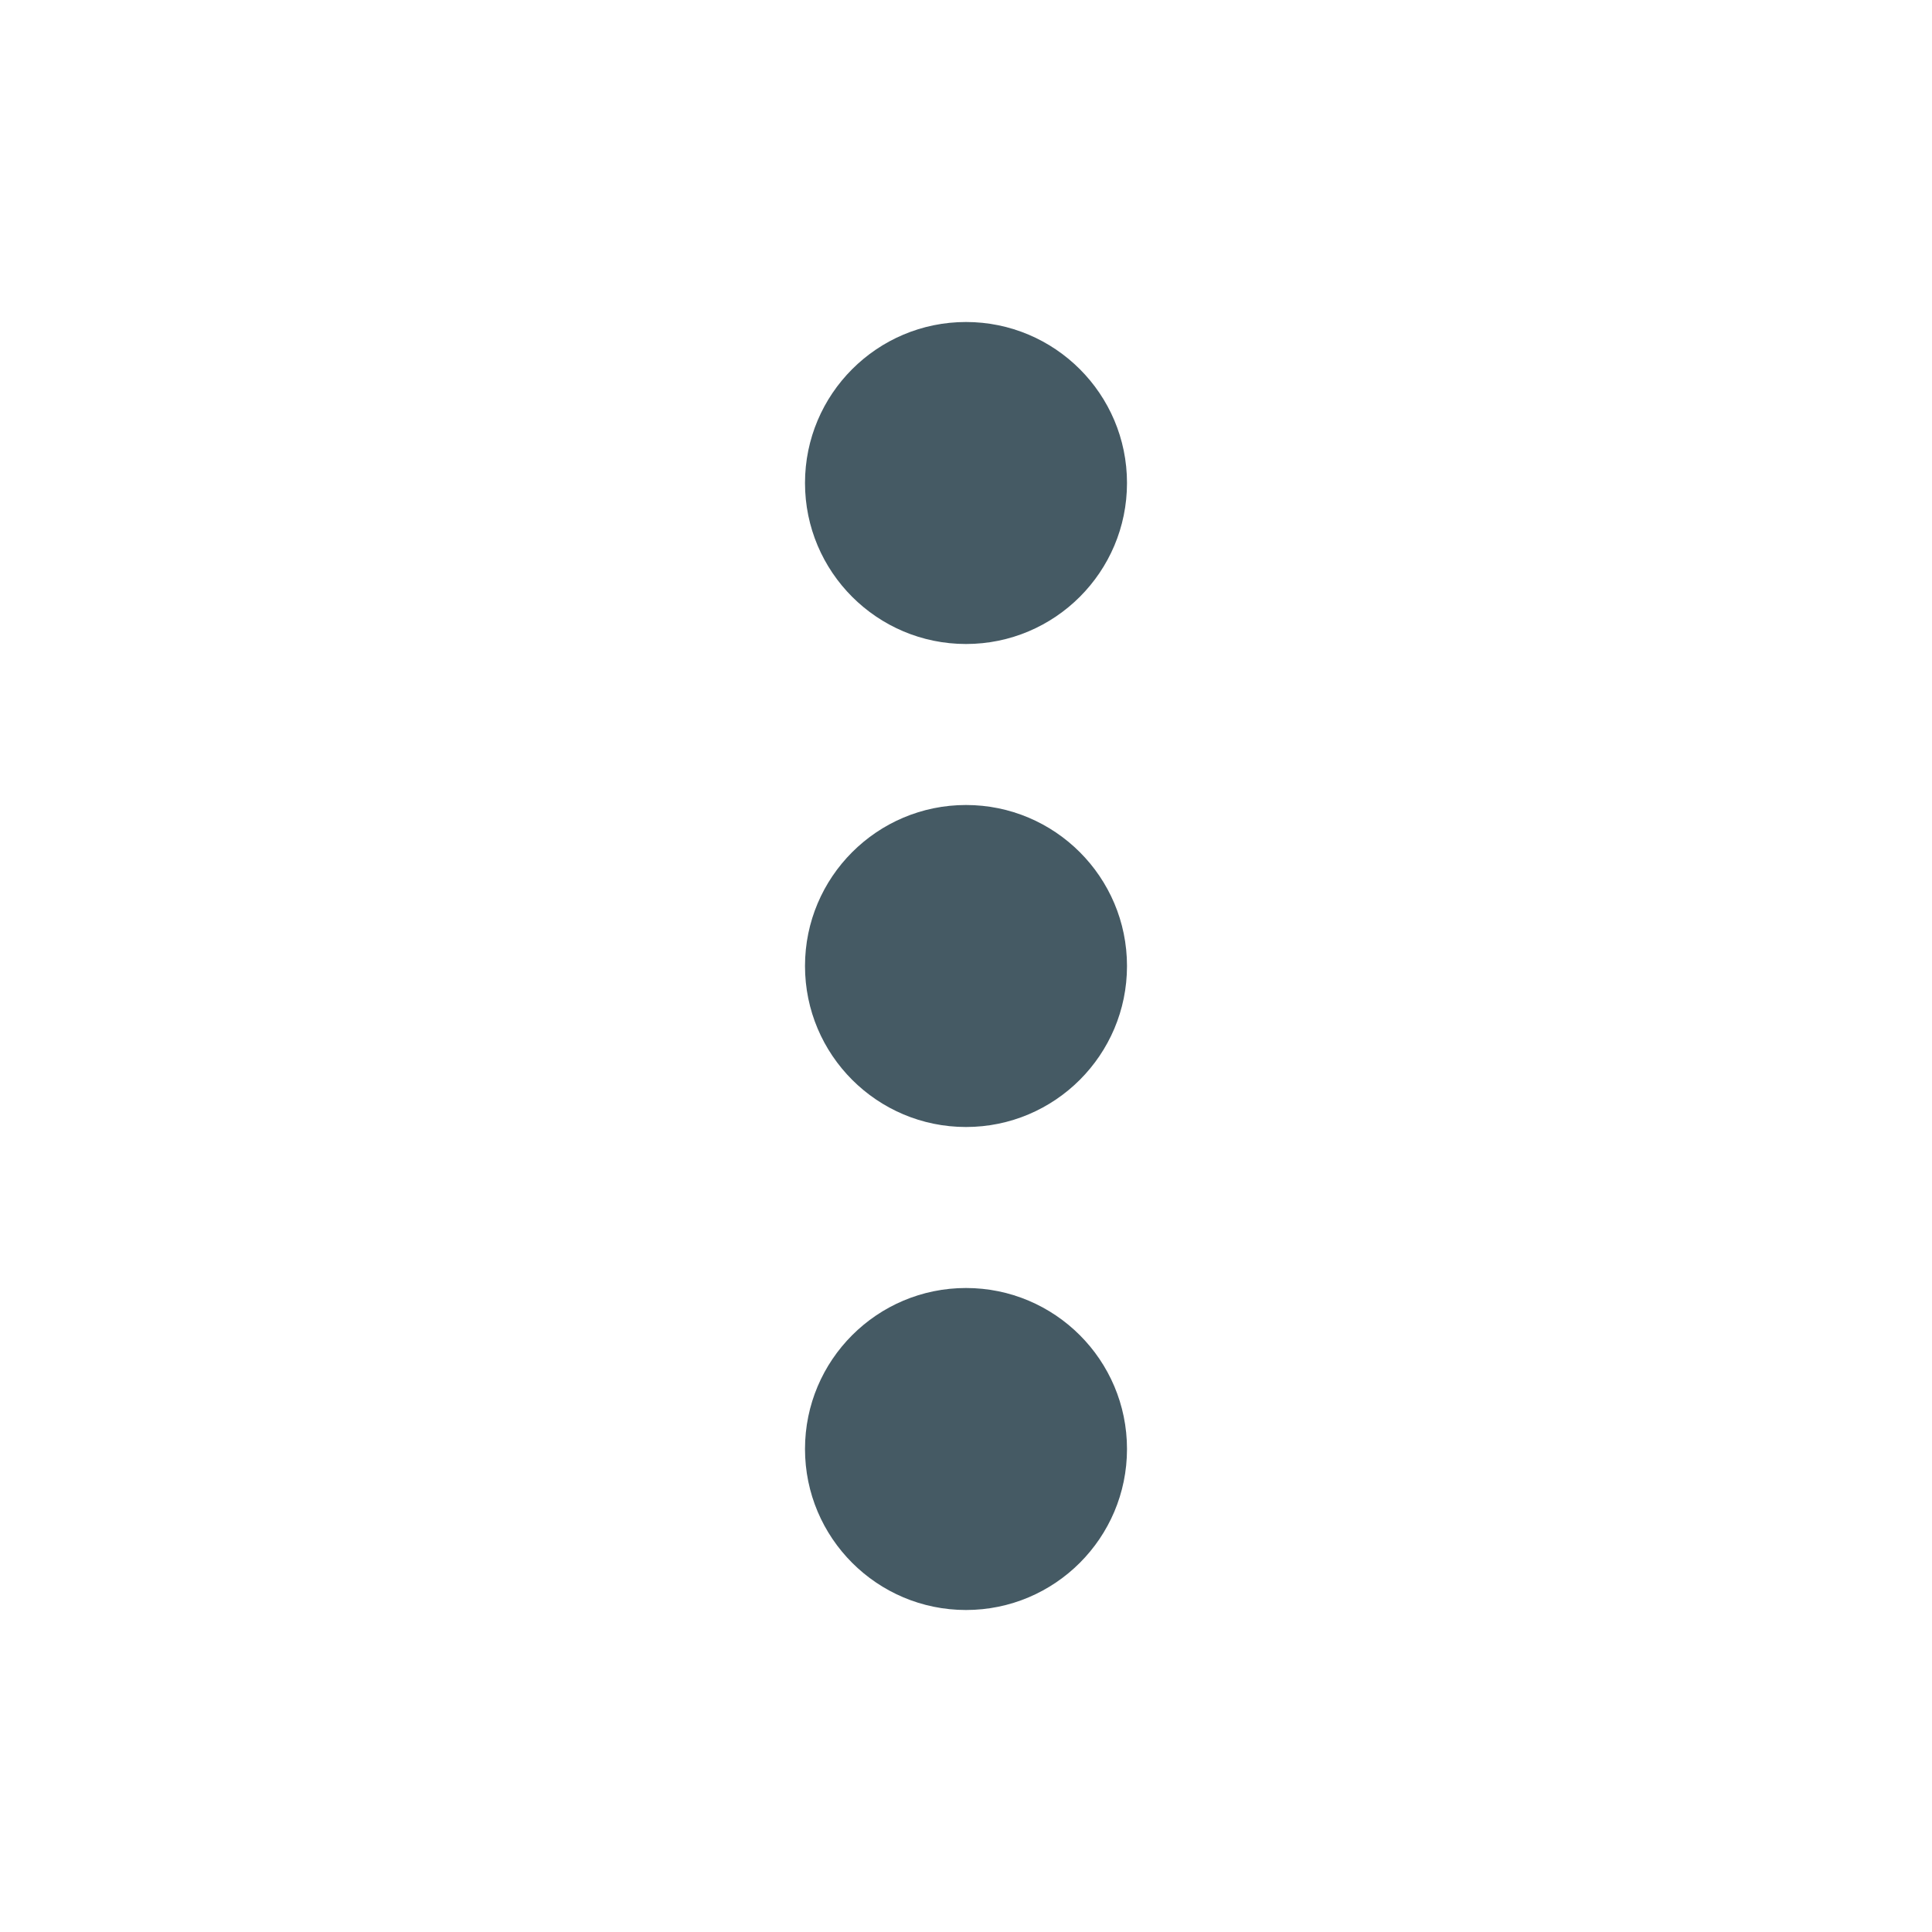
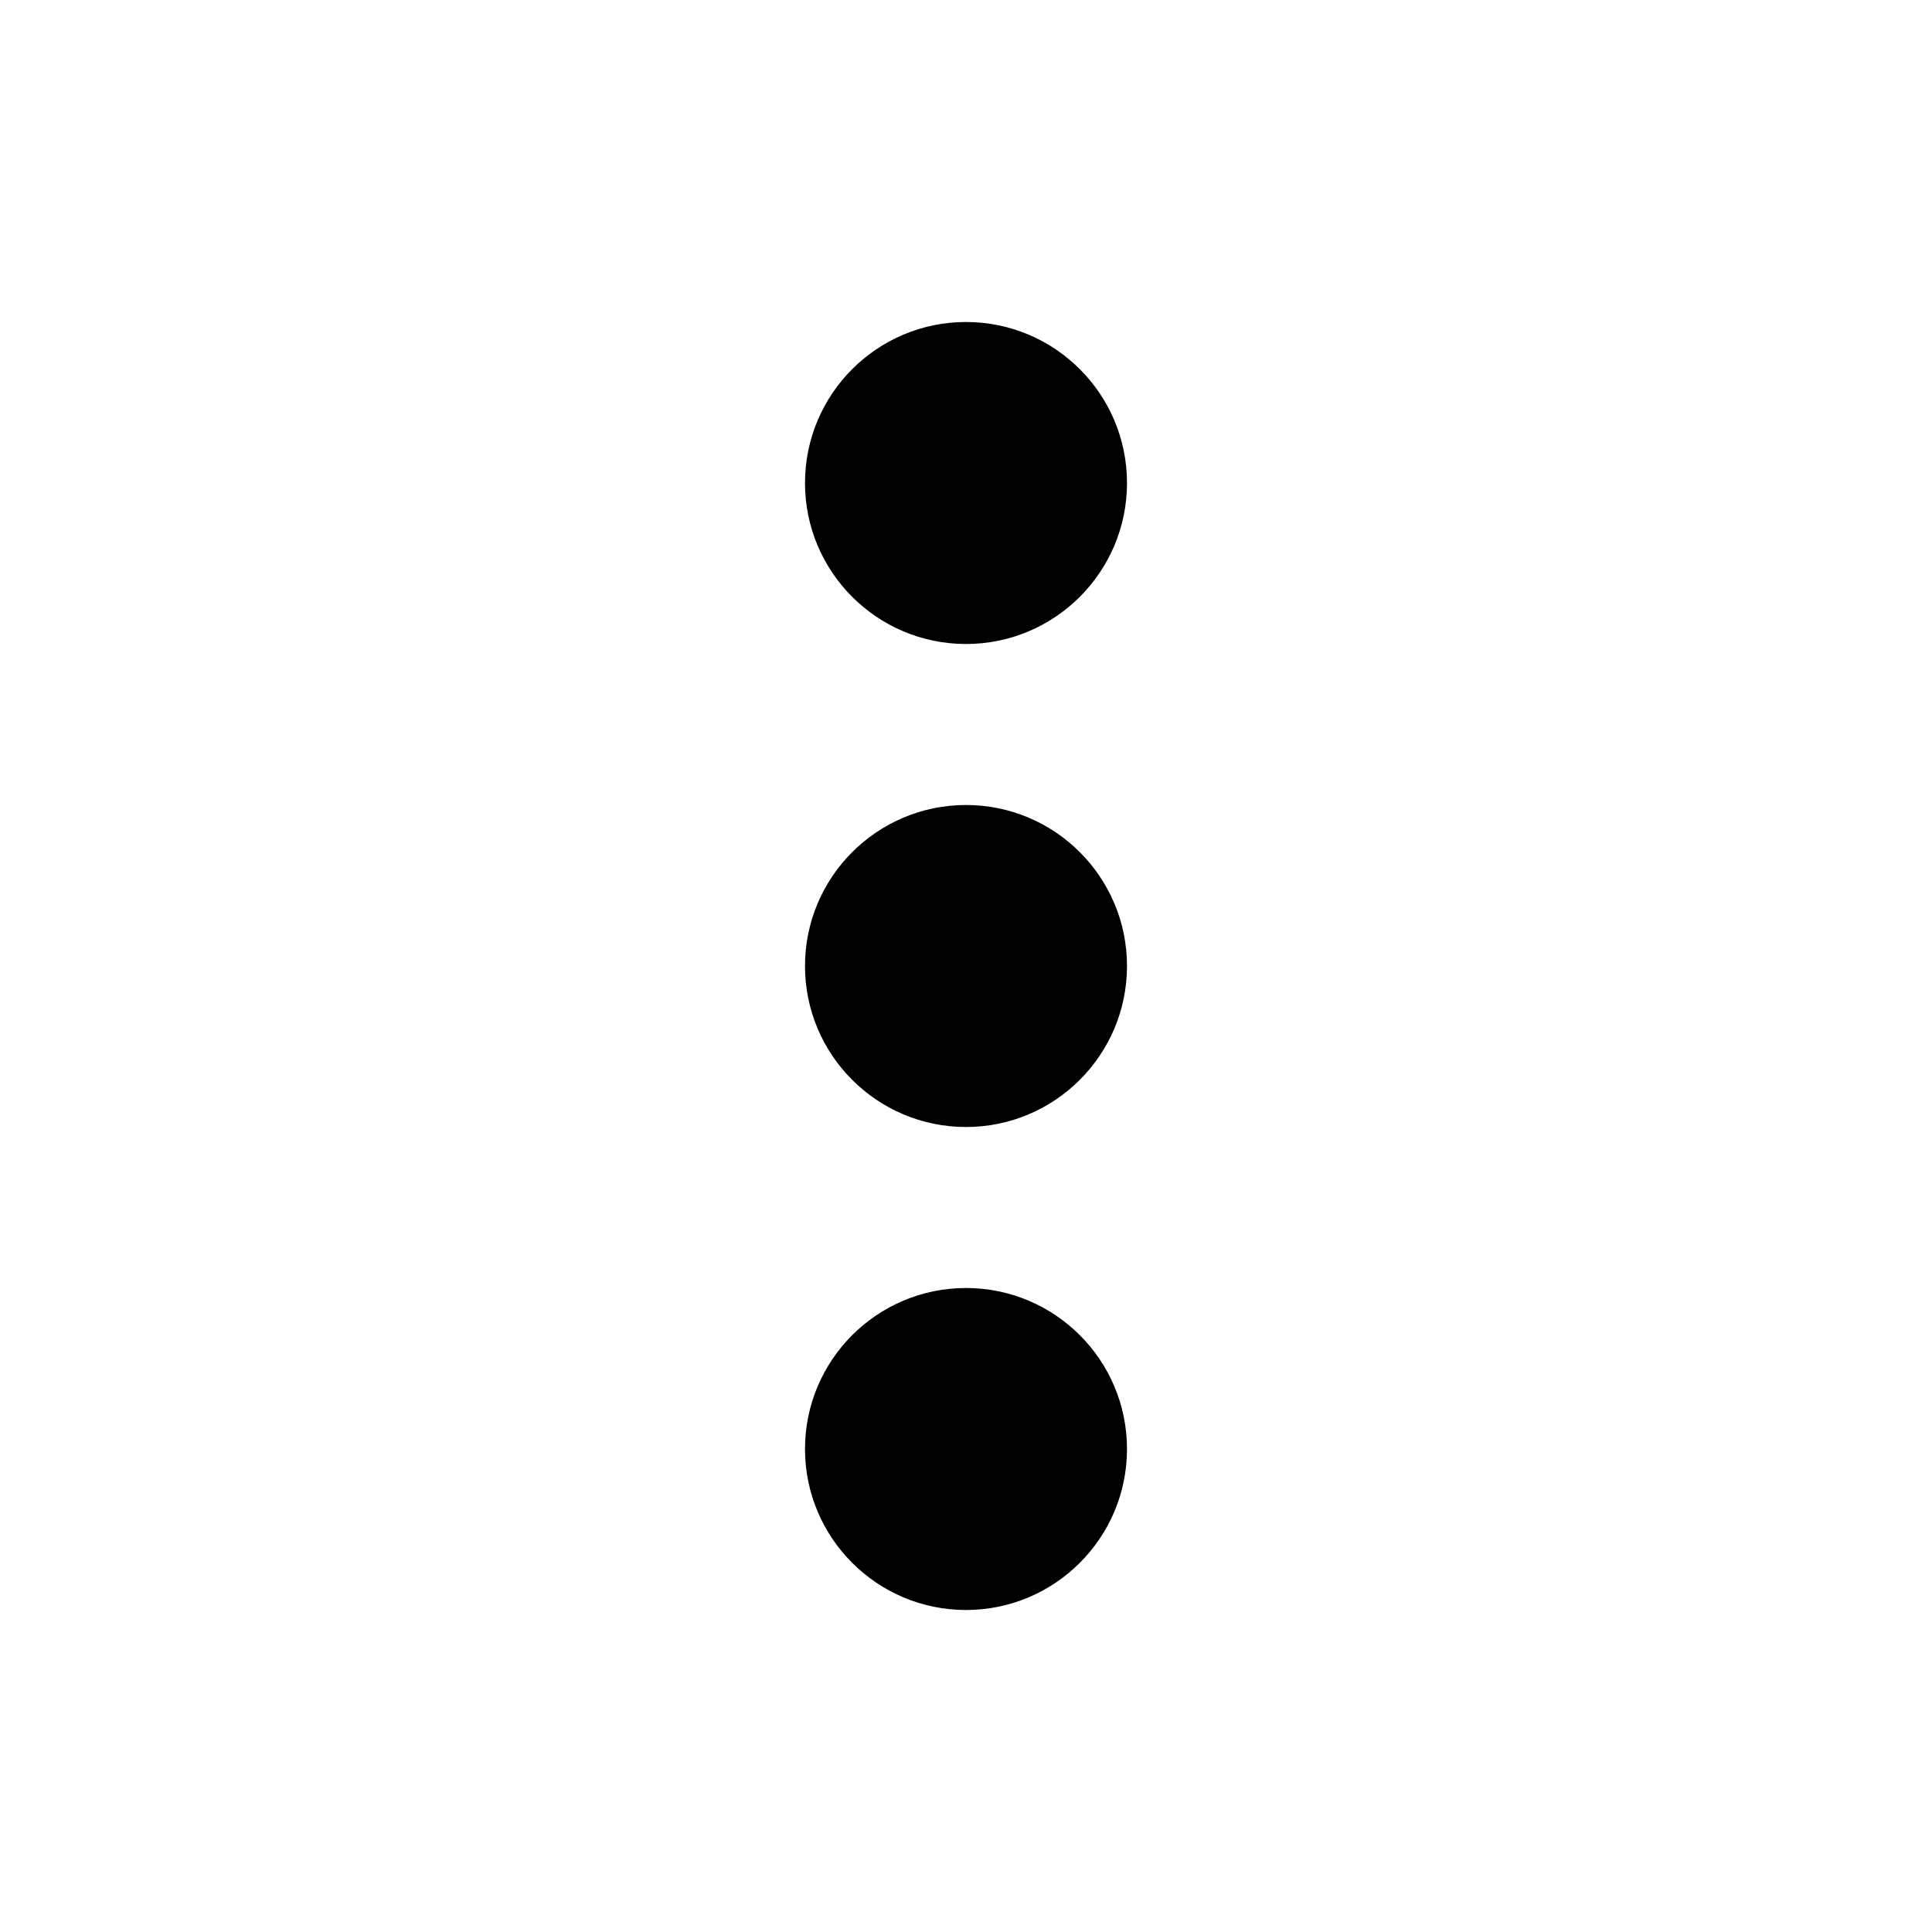
- <svg xmlns="http://www.w3.org/2000/svg" version="1.1" x="0px" y="0px" width="32" height="32" viewBox="0 0 24 24" style="enable-background:new 0 0 24 24;" xml:space="preserve" viewbox="0 0 32 32">
-   <path id="58185531_shock_x5F_color_grid" class="stshockcolor" d="M14,12c0,1.104-0.896,2-2,2c-1.104,0-2-0.896-2-2c0-1.104,0.896-2,2-2  C13.104,10,14,10.896,14,12z M12,16c-1.104,0-2,0.896-2,2s0.896,2,2,2c1.104,0,2-0.896,2-2S13.104,16,12,16z M12,4  c-1.104,0-2,0.896-2,2s0.896,2,2,2c1.104,0,2-0.896,2-2S13.104,4,12,4z" style="fill:#455A64;;" data-st="fill:#455A64;;" />
+ <svg xmlns="http://www.w3.org/2000/svg" version="1.1" x="0px" y="0px" width="32" height="32" viewBox="0 0 24 24" enable-background="new 0 0 24 24" xml:space="preserve" viewbox="0 0 32 32">
+   <path d="M14,12c0,1.104-0.896,2-2,2c-1.104,0-2-0.896-2-2c0-1.104,0.896-2,2-2C13.104,10,14,10.896,14,12z M12,16  c-1.104,0-2,0.896-2,2s0.896,2,2,2c1.104,0,2-0.896,2-2S13.104,16,12,16z M12,4c-1.104,0-2,0.896-2,2s0.896,2,2,2  c1.104,0,2-0.896,2-2S13.104,4,12,4z" />
</svg>
